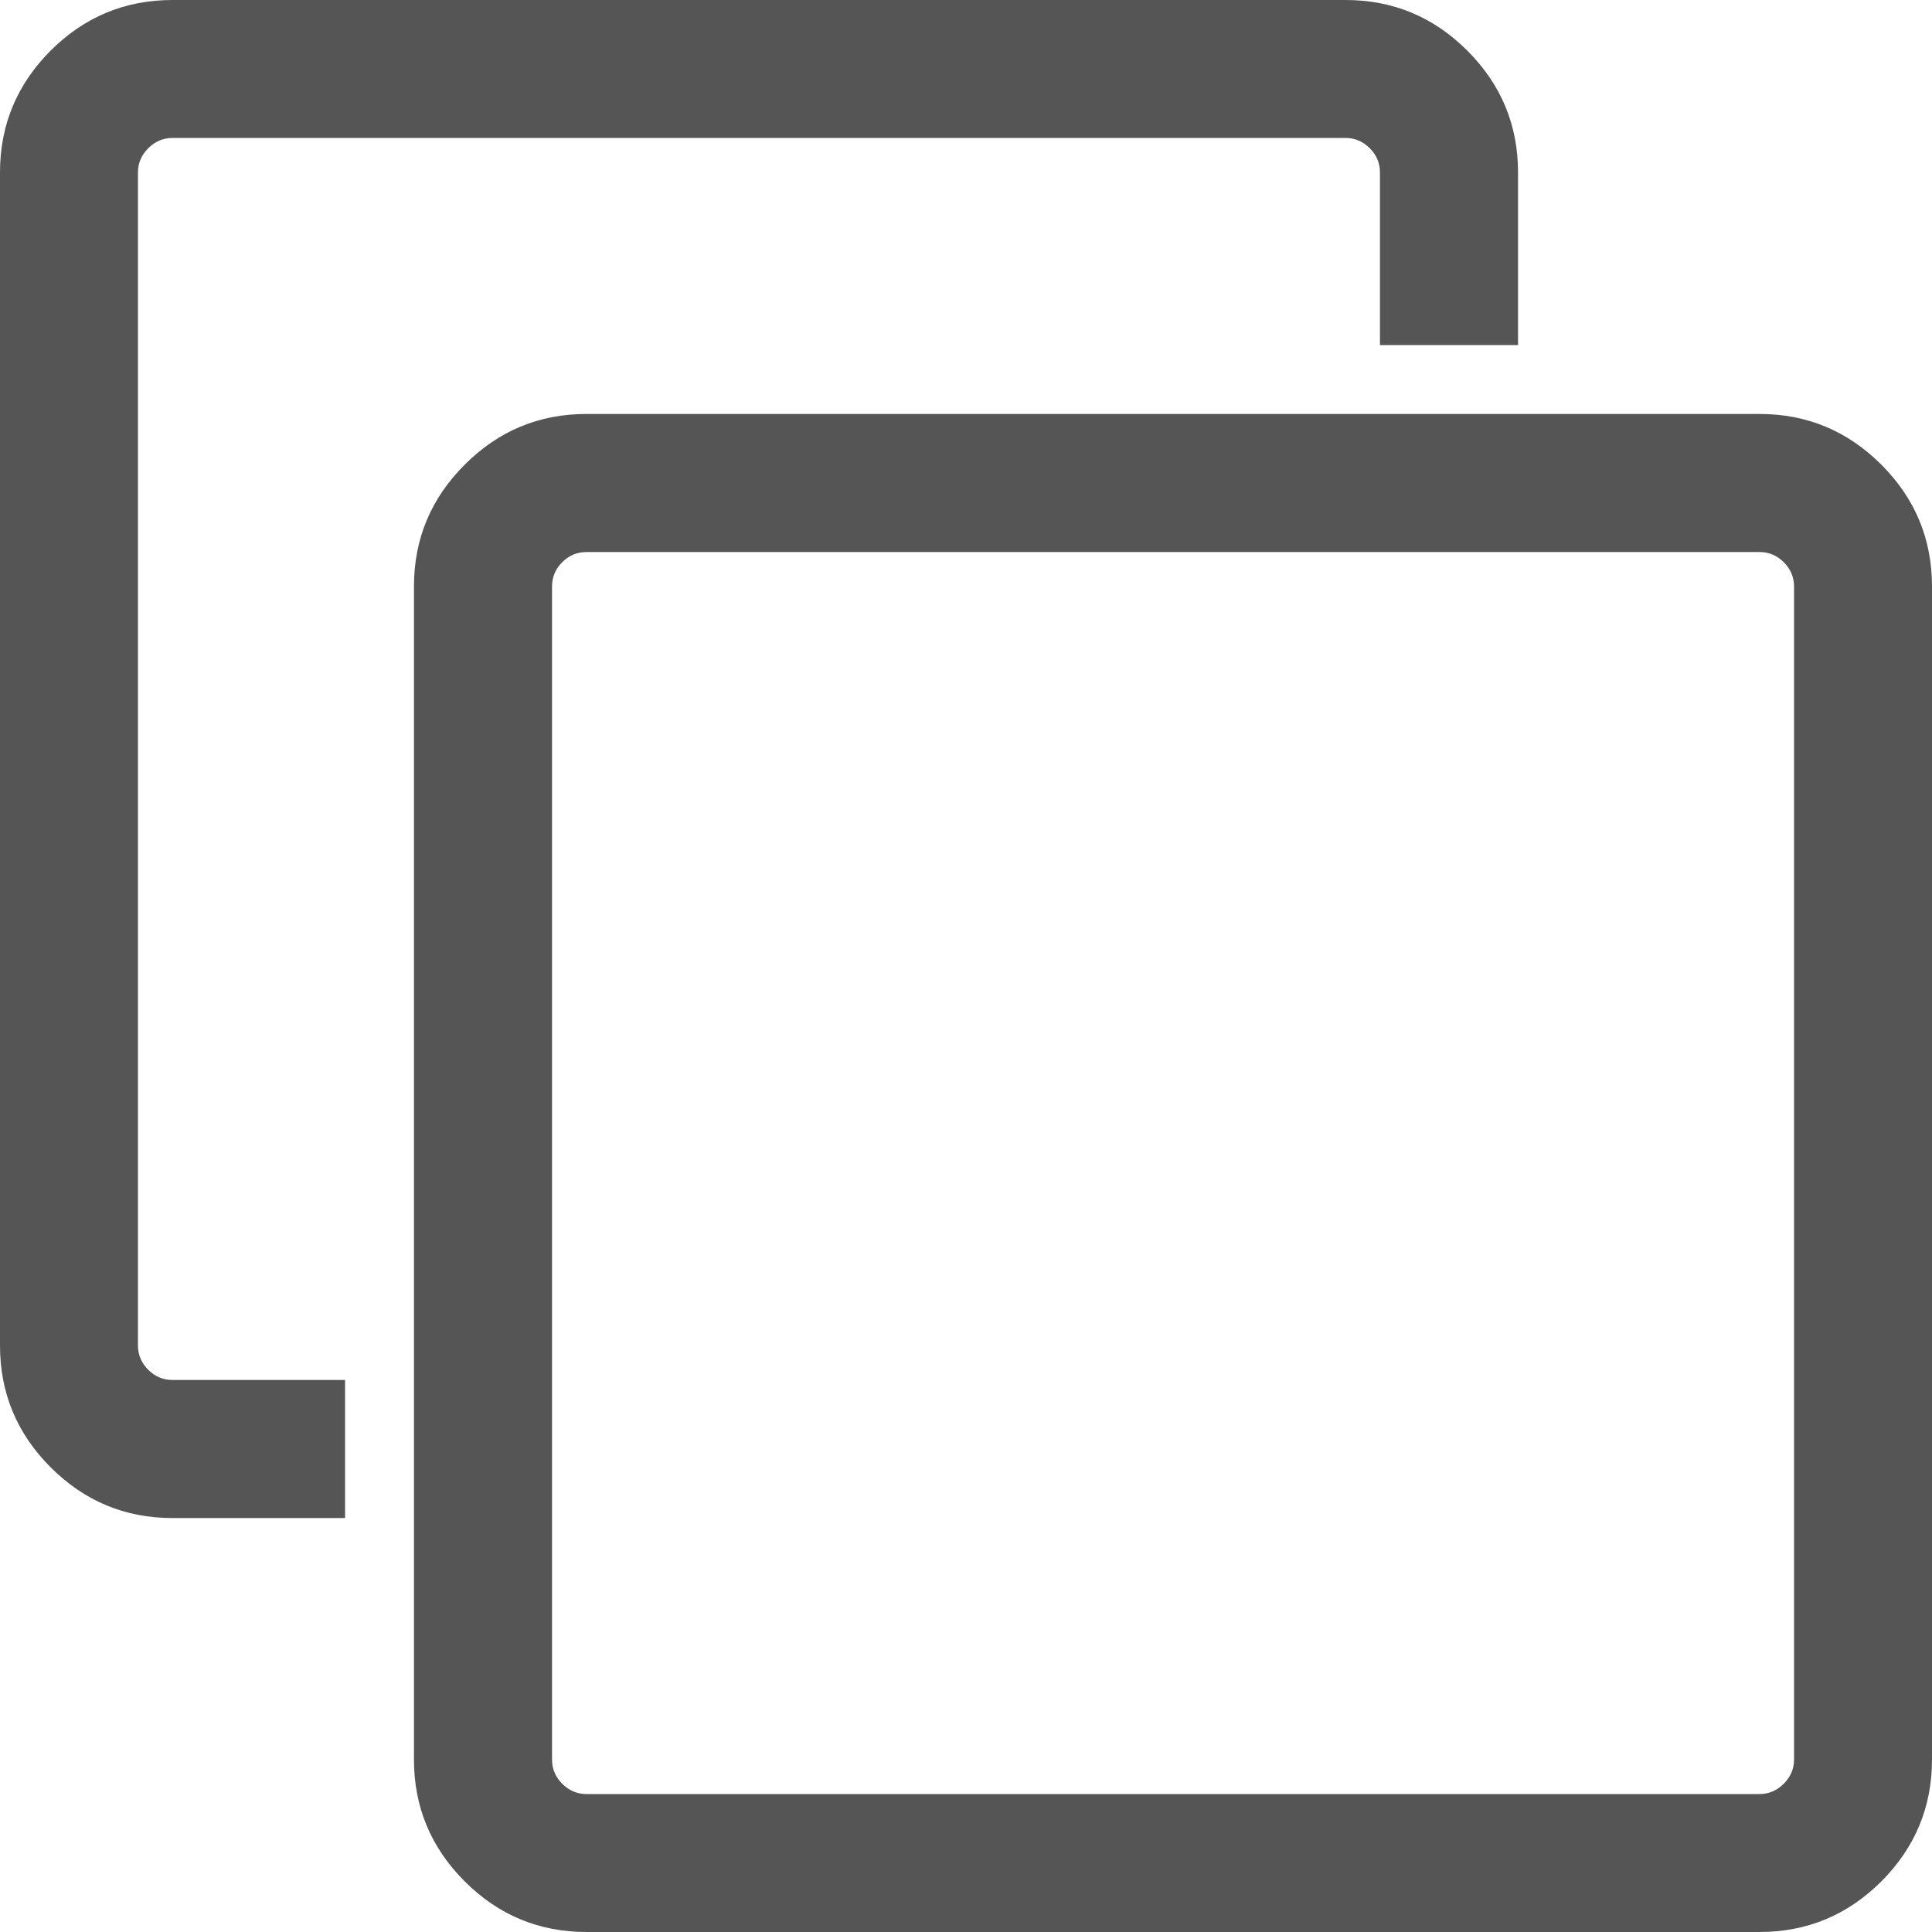
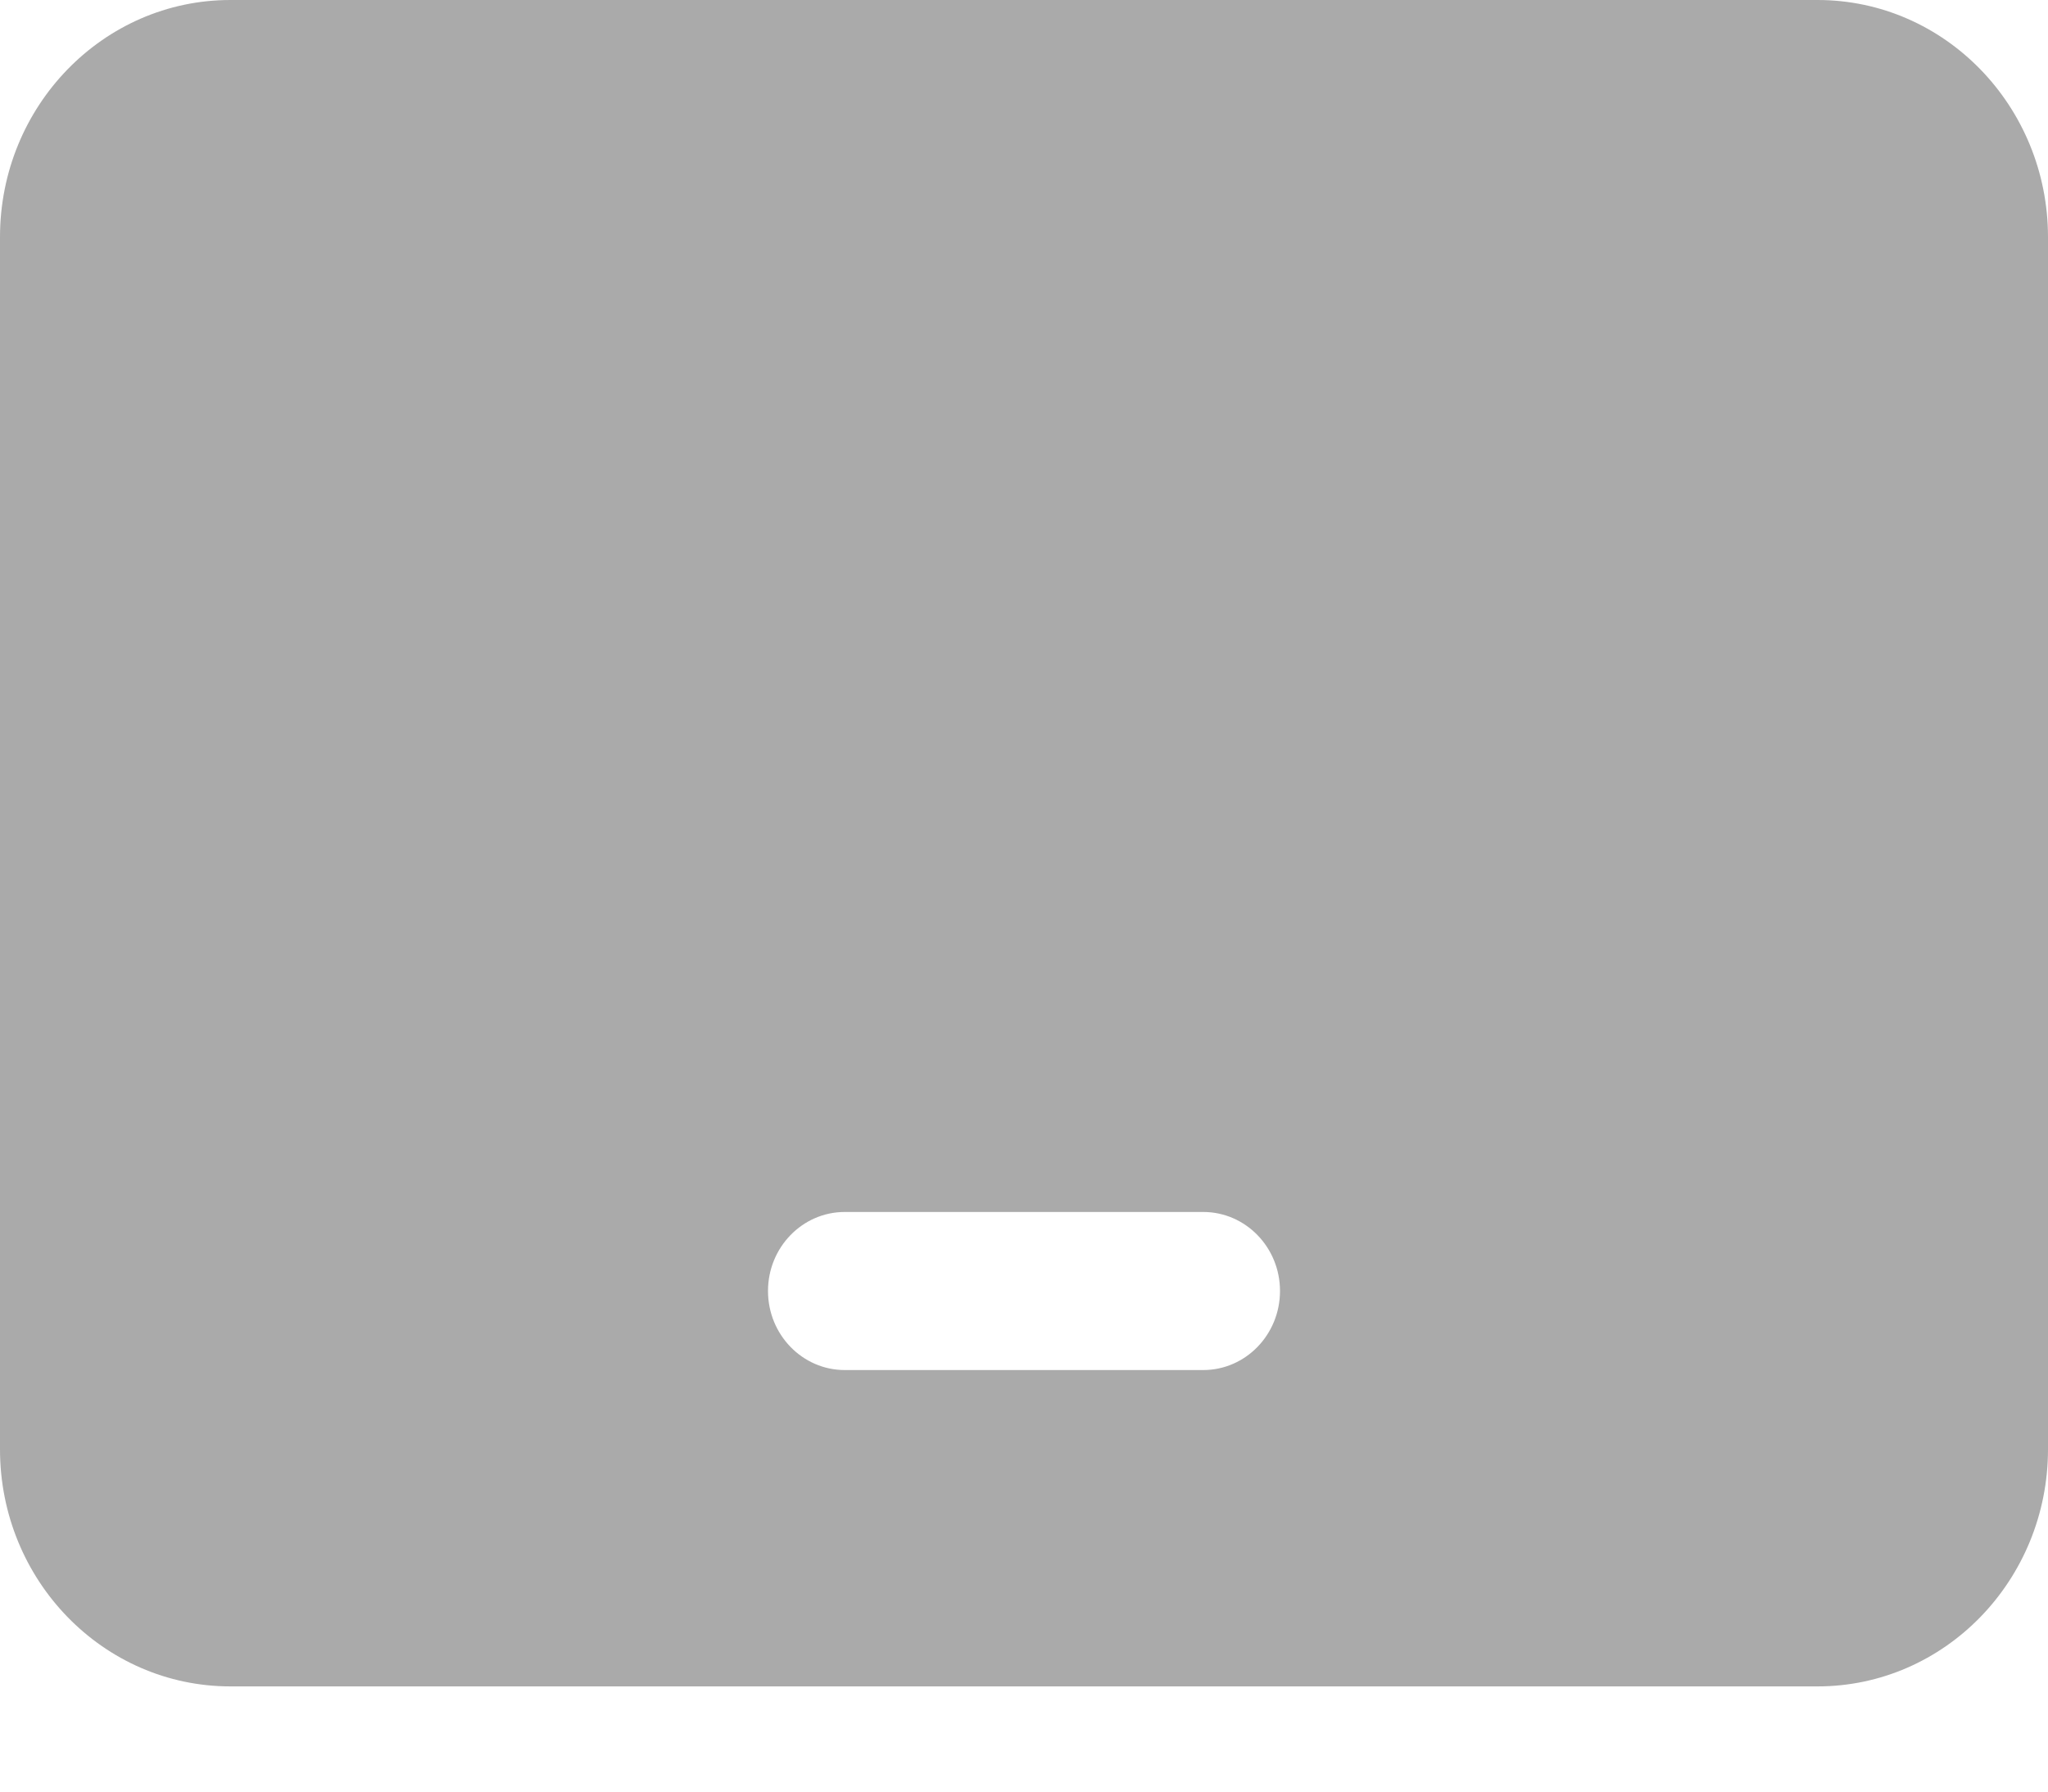
- <svg xmlns="http://www.w3.org/2000/svg" version="1.1" width="15px" height="15px">
-   <g transform="matrix(1 0 0 1 -803 -46 )">
-     <path d="M 13.849 13.849  C 13.902 13.796  13.929 13.733  13.929 13.661  L 13.929 4.554  C 13.929 4.481  13.902 4.418  13.849 4.365  C 13.796 4.312  13.733 4.286  13.661 4.286  L 4.554 4.286  C 4.481 4.286  4.418 4.312  4.365 4.365  C 4.312 4.418  4.286 4.481  4.286 4.554  L 4.286 13.661  C 4.286 13.733  4.312 13.796  4.365 13.849  C 4.418 13.902  4.481 13.929  4.554 13.929  L 13.661 13.929  C 13.733 13.929  13.796 13.902  13.849 13.849  Z M 14.607 3.608  C 14.869 3.87  15 4.185  15 4.554  L 15 13.661  C 15 14.029  14.869 14.344  14.607 14.607  C 14.344 14.869  14.029 15  13.661 15  L 4.554 15  C 4.185 15  3.87 14.869  3.608 14.607  C 3.345 14.344  3.214 14.029  3.214 13.661  L 3.214 4.554  C 3.214 4.185  3.345 3.87  3.608 3.608  C 3.87 3.345  4.185 3.214  4.554 3.214  L 13.661 3.214  C 14.029 3.214  14.344 3.345  14.607 3.608  Z M 11.392 0.393  C 11.655 0.656  11.786 0.971  11.786 1.339  L 11.786 2.679  L 10.714 2.679  L 10.714 1.339  C 10.714 1.267  10.688 1.204  10.635 1.151  C 10.582 1.098  10.519 1.071  10.446 1.071  L 1.339 1.071  C 1.267 1.071  1.204 1.098  1.151 1.151  C 1.098 1.204  1.071 1.267  1.071 1.339  L 1.071 10.446  C 1.071 10.519  1.098 10.582  1.151 10.635  C 1.204 10.688  1.267 10.714  1.339 10.714  L 2.679 10.714  L 2.679 11.786  L 1.339 11.786  C 0.971 11.786  0.656 11.655  0.393 11.392  C 0.131 11.13  0 10.815  0 10.446  L 0 1.339  C 0 0.971  0.131 0.656  0.393 0.393  C 0.656 0.131  0.971 0  1.339 0  L 10.446 0  C 10.815 0  11.13 0.131  11.392 0.393  Z " fill-rule="nonzero" fill="#555555" stroke="none" transform="matrix(1 0 0 1 803 46 )" />
+ <svg xmlns="http://www.w3.org/2000/svg" version="1.1" width="24px" height="21px">
+   <g transform="matrix(1 0 0 1 -588 -15 )">
+     <path d="M 2.7 0  L 21.299 0  C 22.79 0  23.999 1.244  24 2.779  L 24 16.988  C 23.999 18.523  22.79 19.767  21.299 19.767  L 2.7 19.767  C 1.209 19.767  0 18.523  0 16.988  L 0 2.779  C 0 1.244  1.209 0  2.7 0  Z M 14.1 14.206  L 9.9 14.206  C 9.403 14.206  9 14.621  9 15.132  C 9 15.644  9.403 16.059  9.9 16.059  L 14.1 16.059  C 14.597 16.059  15 15.644  15 15.132  C 15 14.621  14.597 14.206  14.1 14.206  Z " fill-rule="nonzero" fill="#aaaaaa" stroke="none" transform="matrix(1 0 0 1 588 15 )" />
  </g>
</svg>
